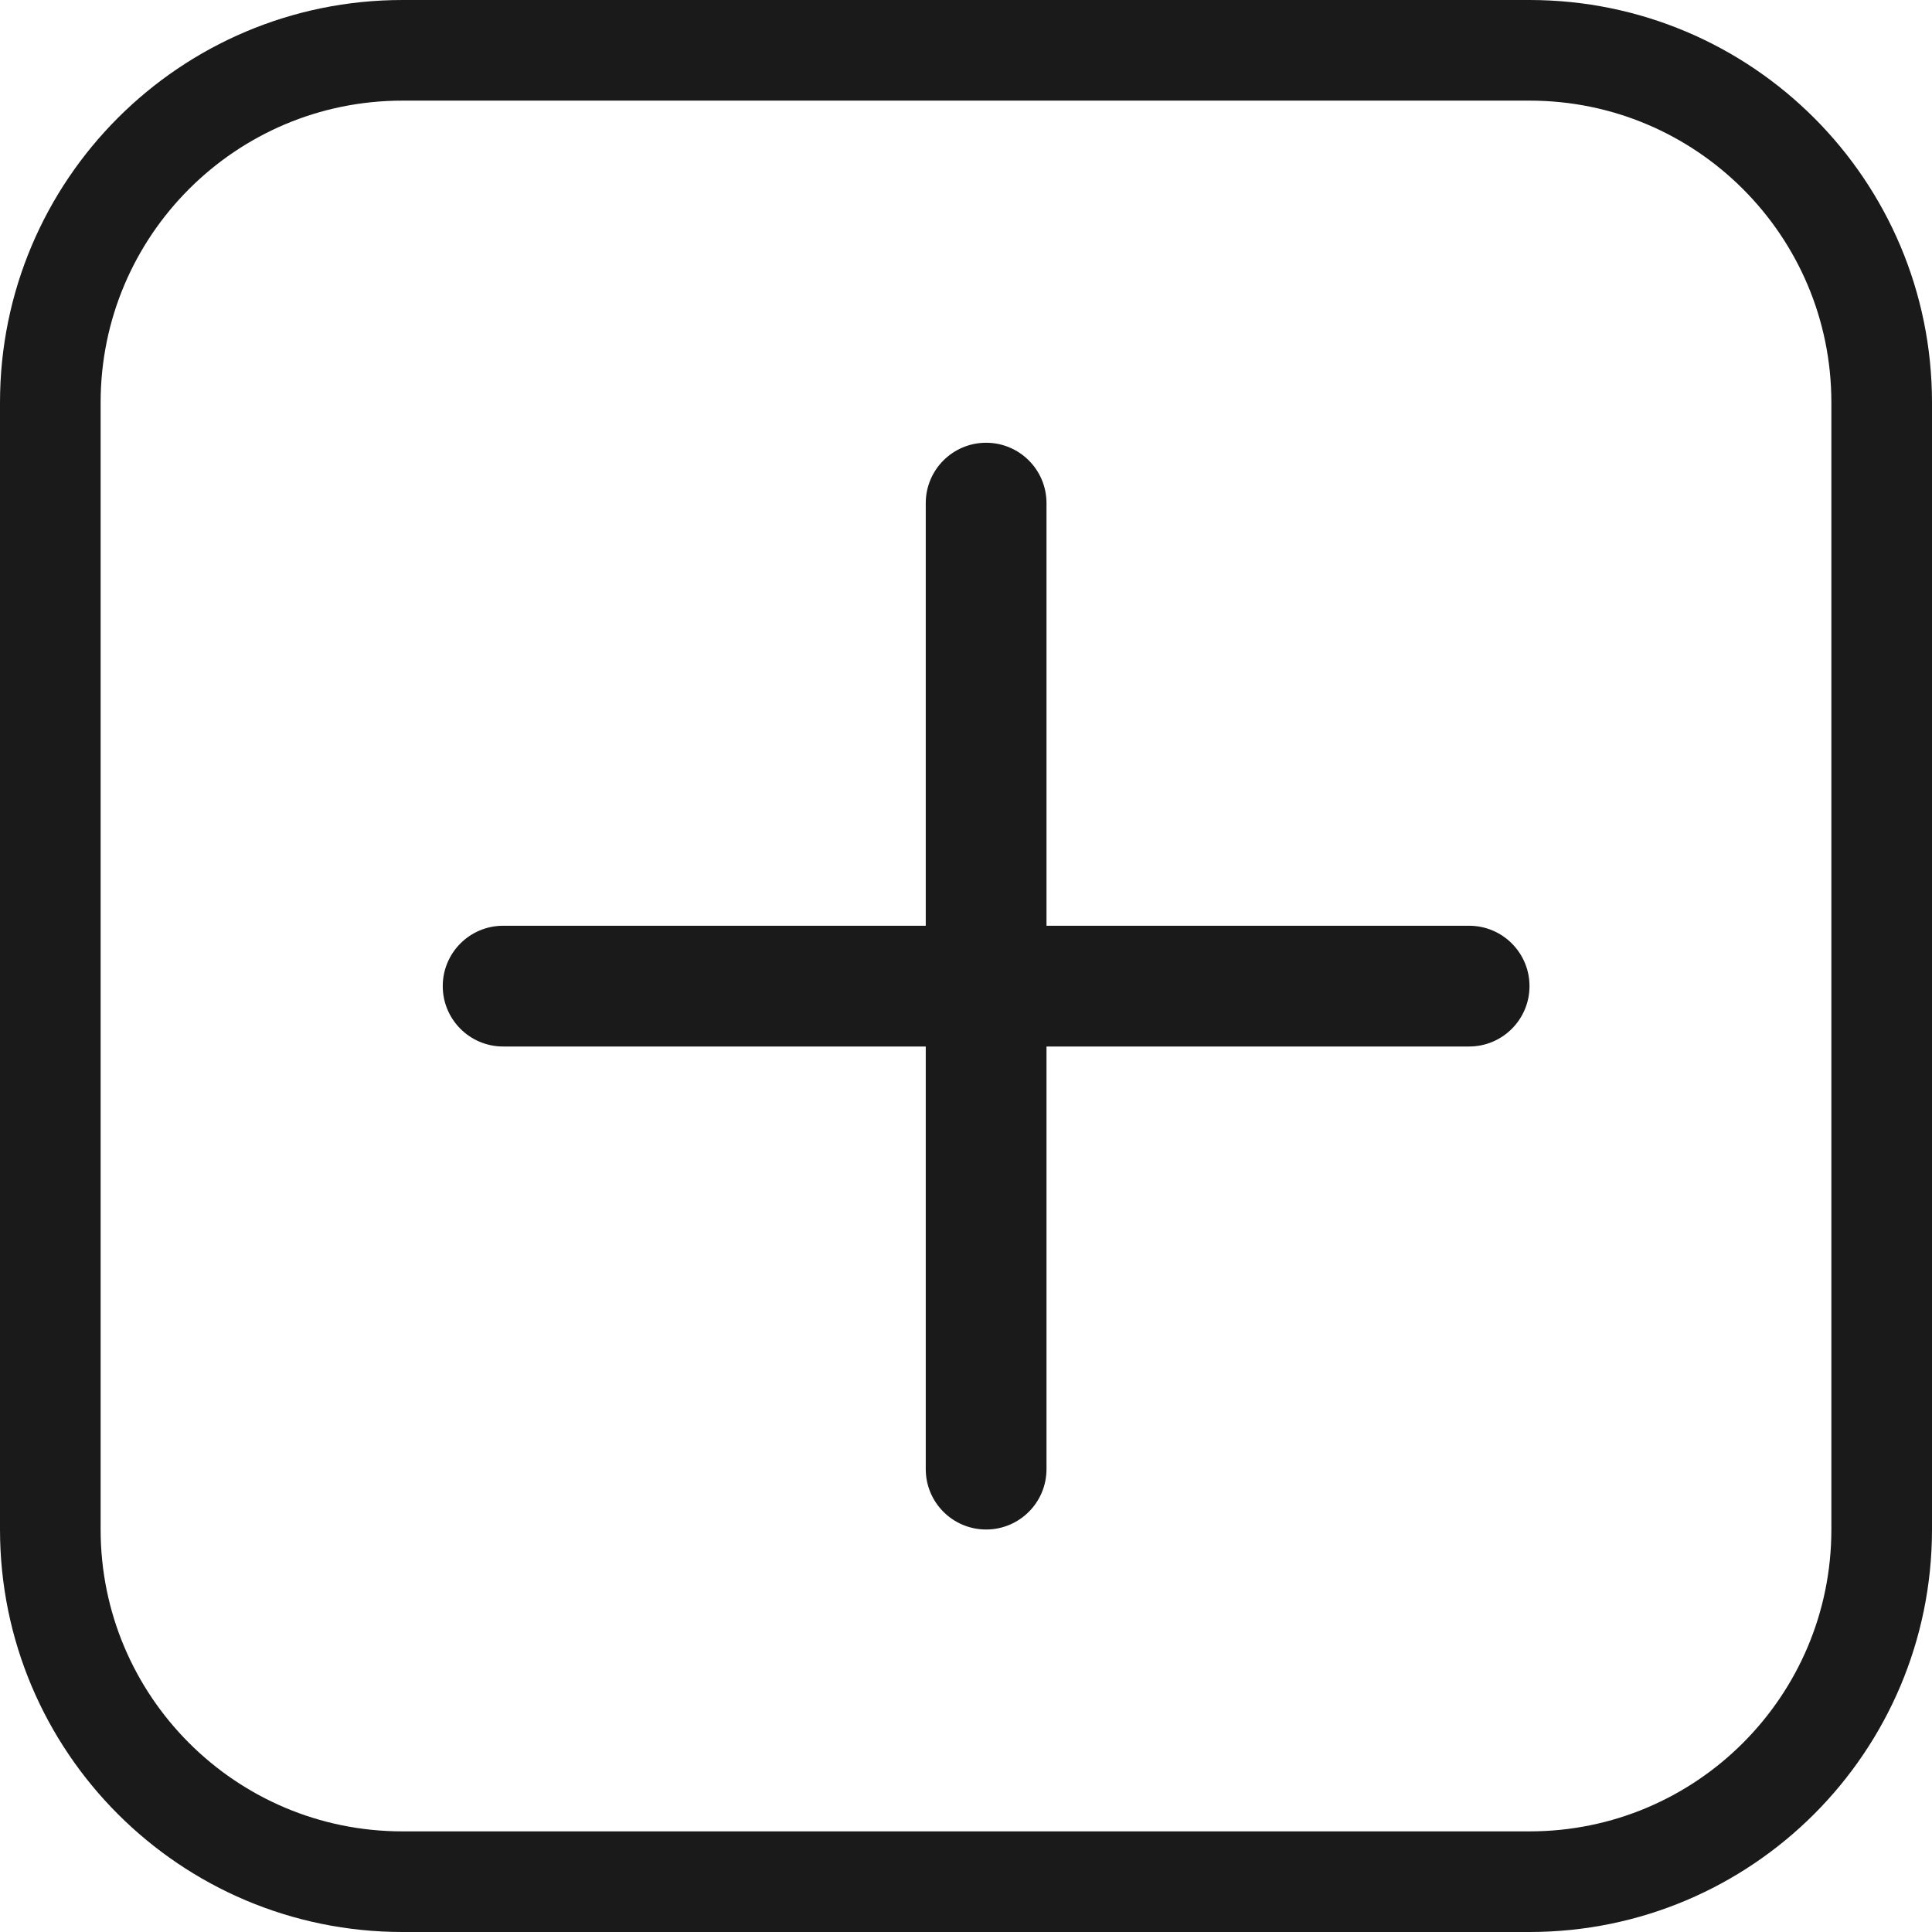
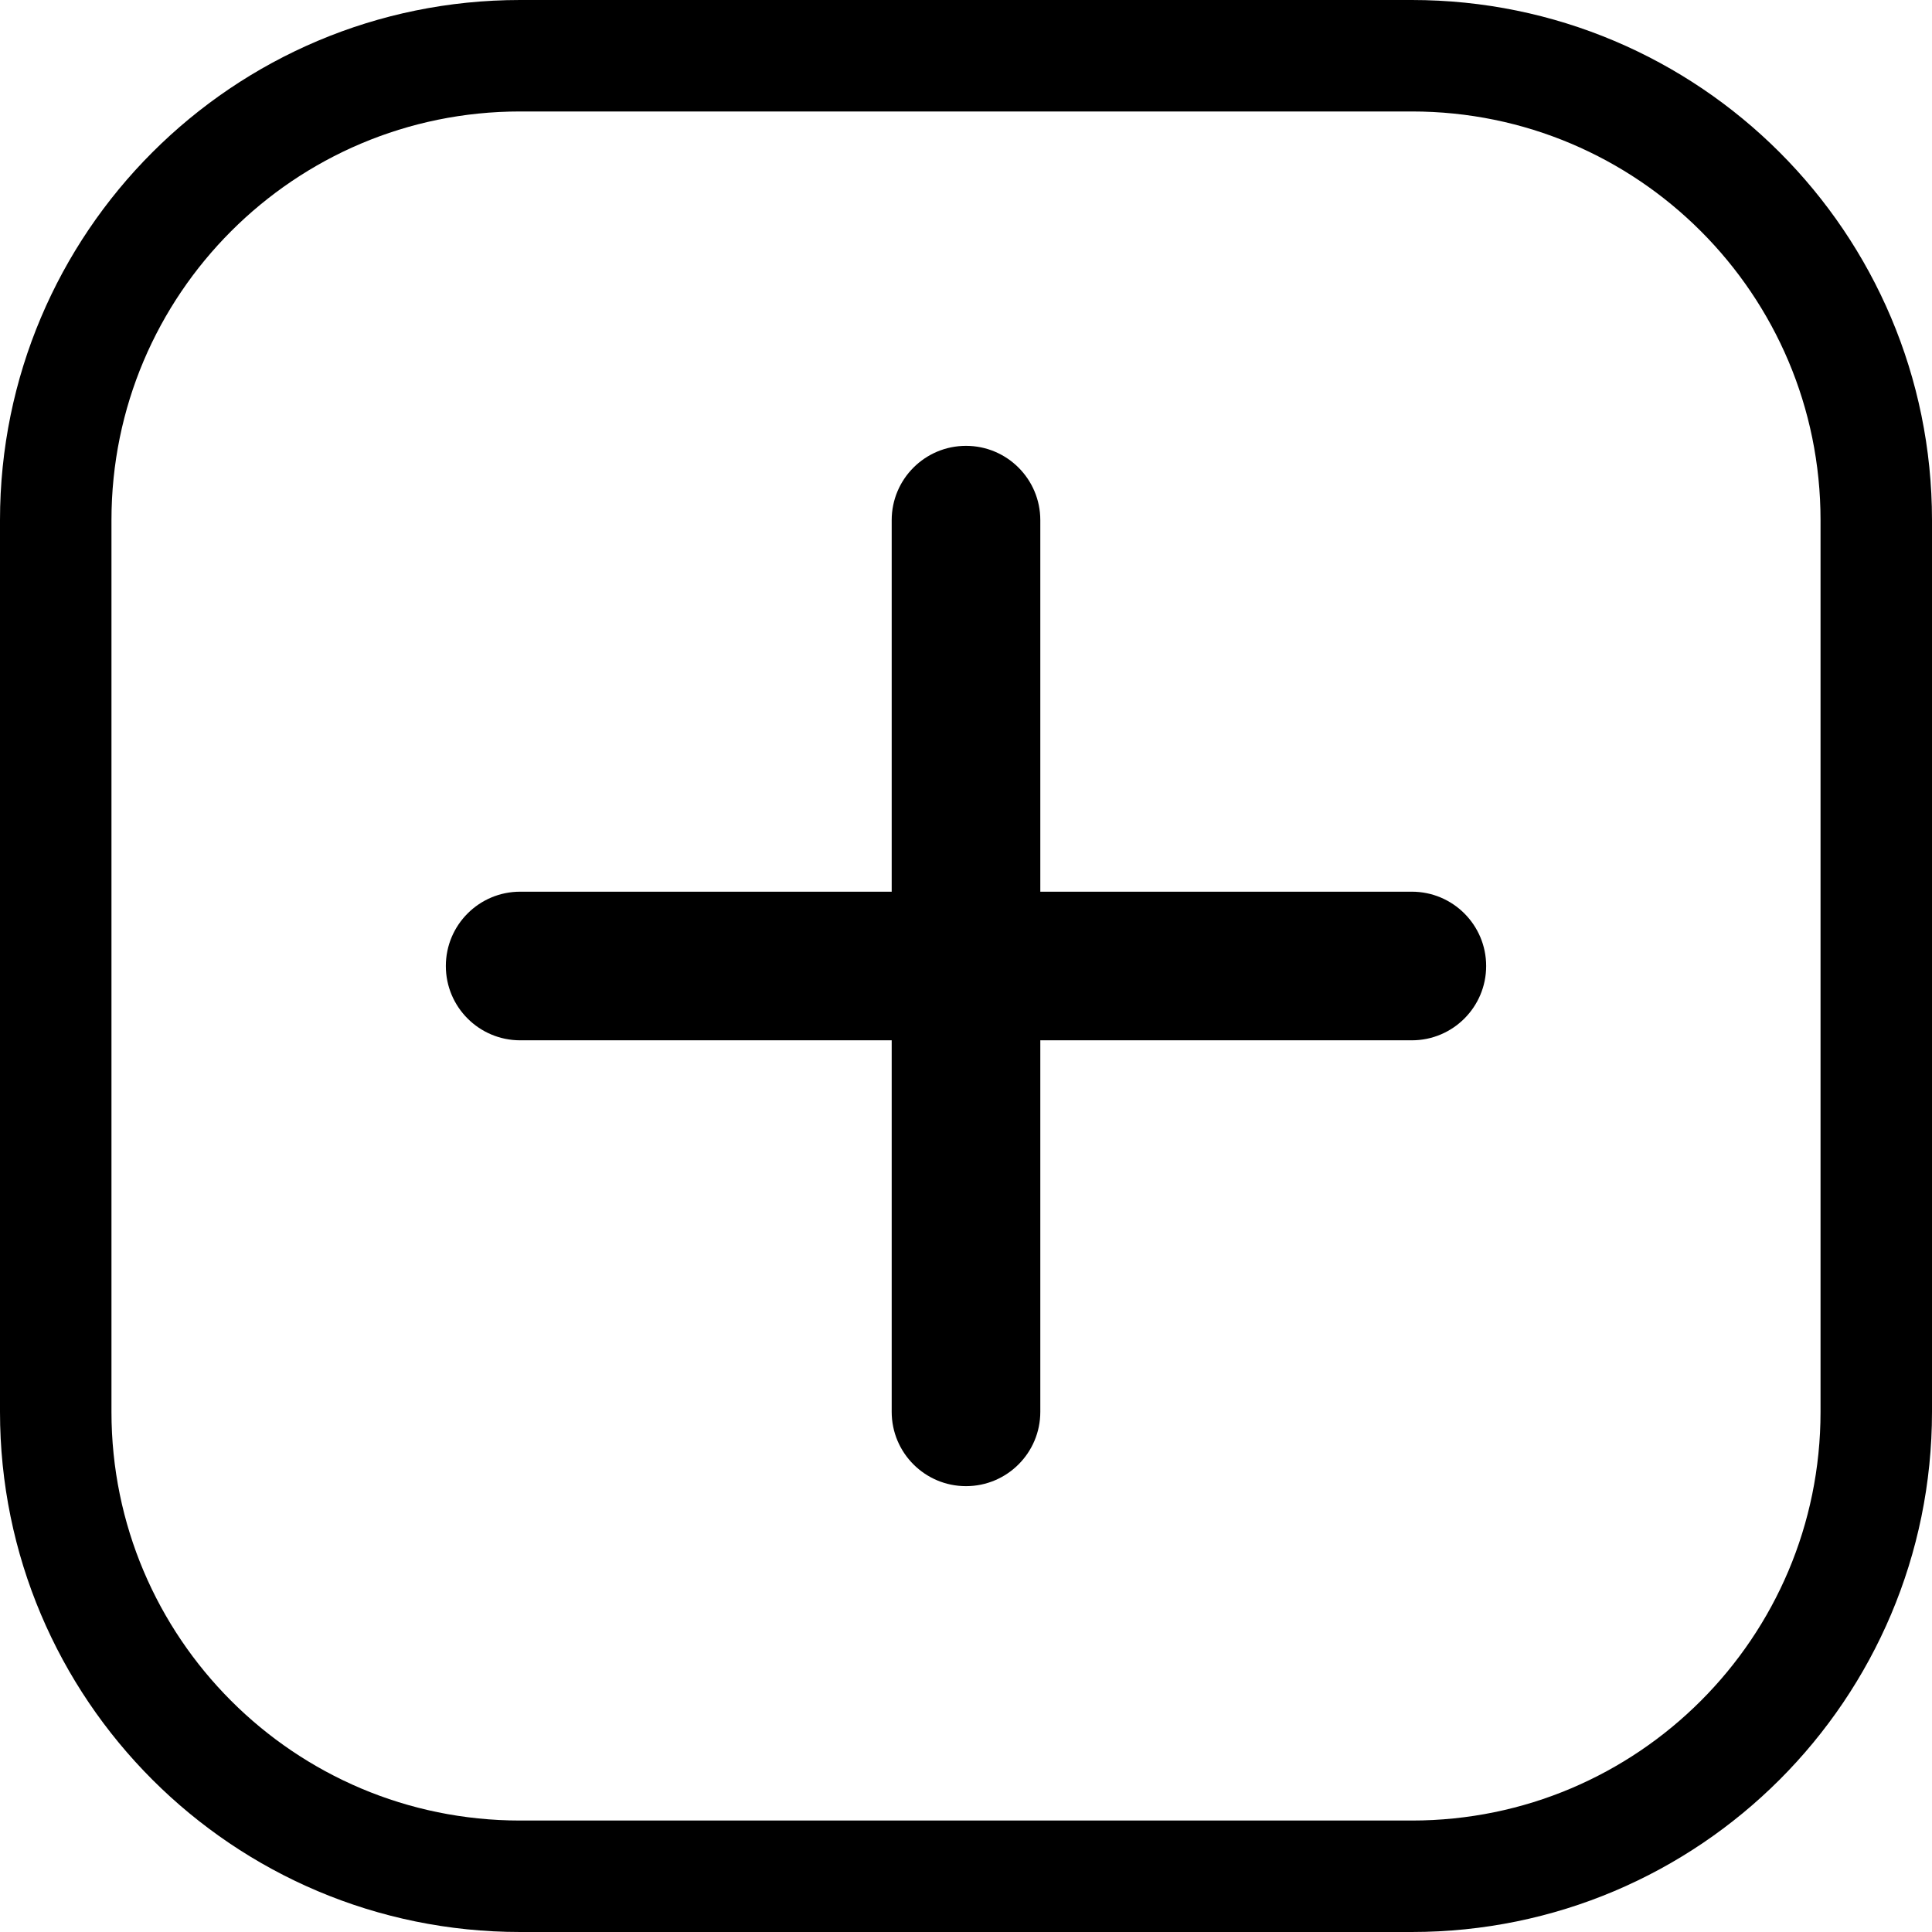
- <svg xmlns="http://www.w3.org/2000/svg" width="48" height="48" viewBox="0 0 48 48" fill="none">
-   <rect x="1.25" y="1.25" width="45.5" height="45.5" rx="8.75" stroke="#1A1A1A" stroke-width="2.5" />
-   <rect x="23" y="11" width="3" height="27" rx="1.5" fill="#1A1A1A" />
-   <rect x="11" y="26" width="3" height="27" rx="1.5" transform="rotate(-90 11 26)" fill="#1A1A1A" />
+ <svg xmlns="http://www.w3.org/2000/svg" width="26" height="26" viewBox="0 0 26 26" fill="none">
+   <rect x="0.75" y="-0.75" width="24.5" height="24.5" rx="6.25" transform="matrix(1 0 0 -1 0 24.5)" stroke="black" stroke-width="1.5" />
+   <rect x="12" y="6" width="2" height="14" rx="1" fill="black" />
+   <rect x="6" y="12" width="14" height="2" rx="1" fill="black" />
</svg>
